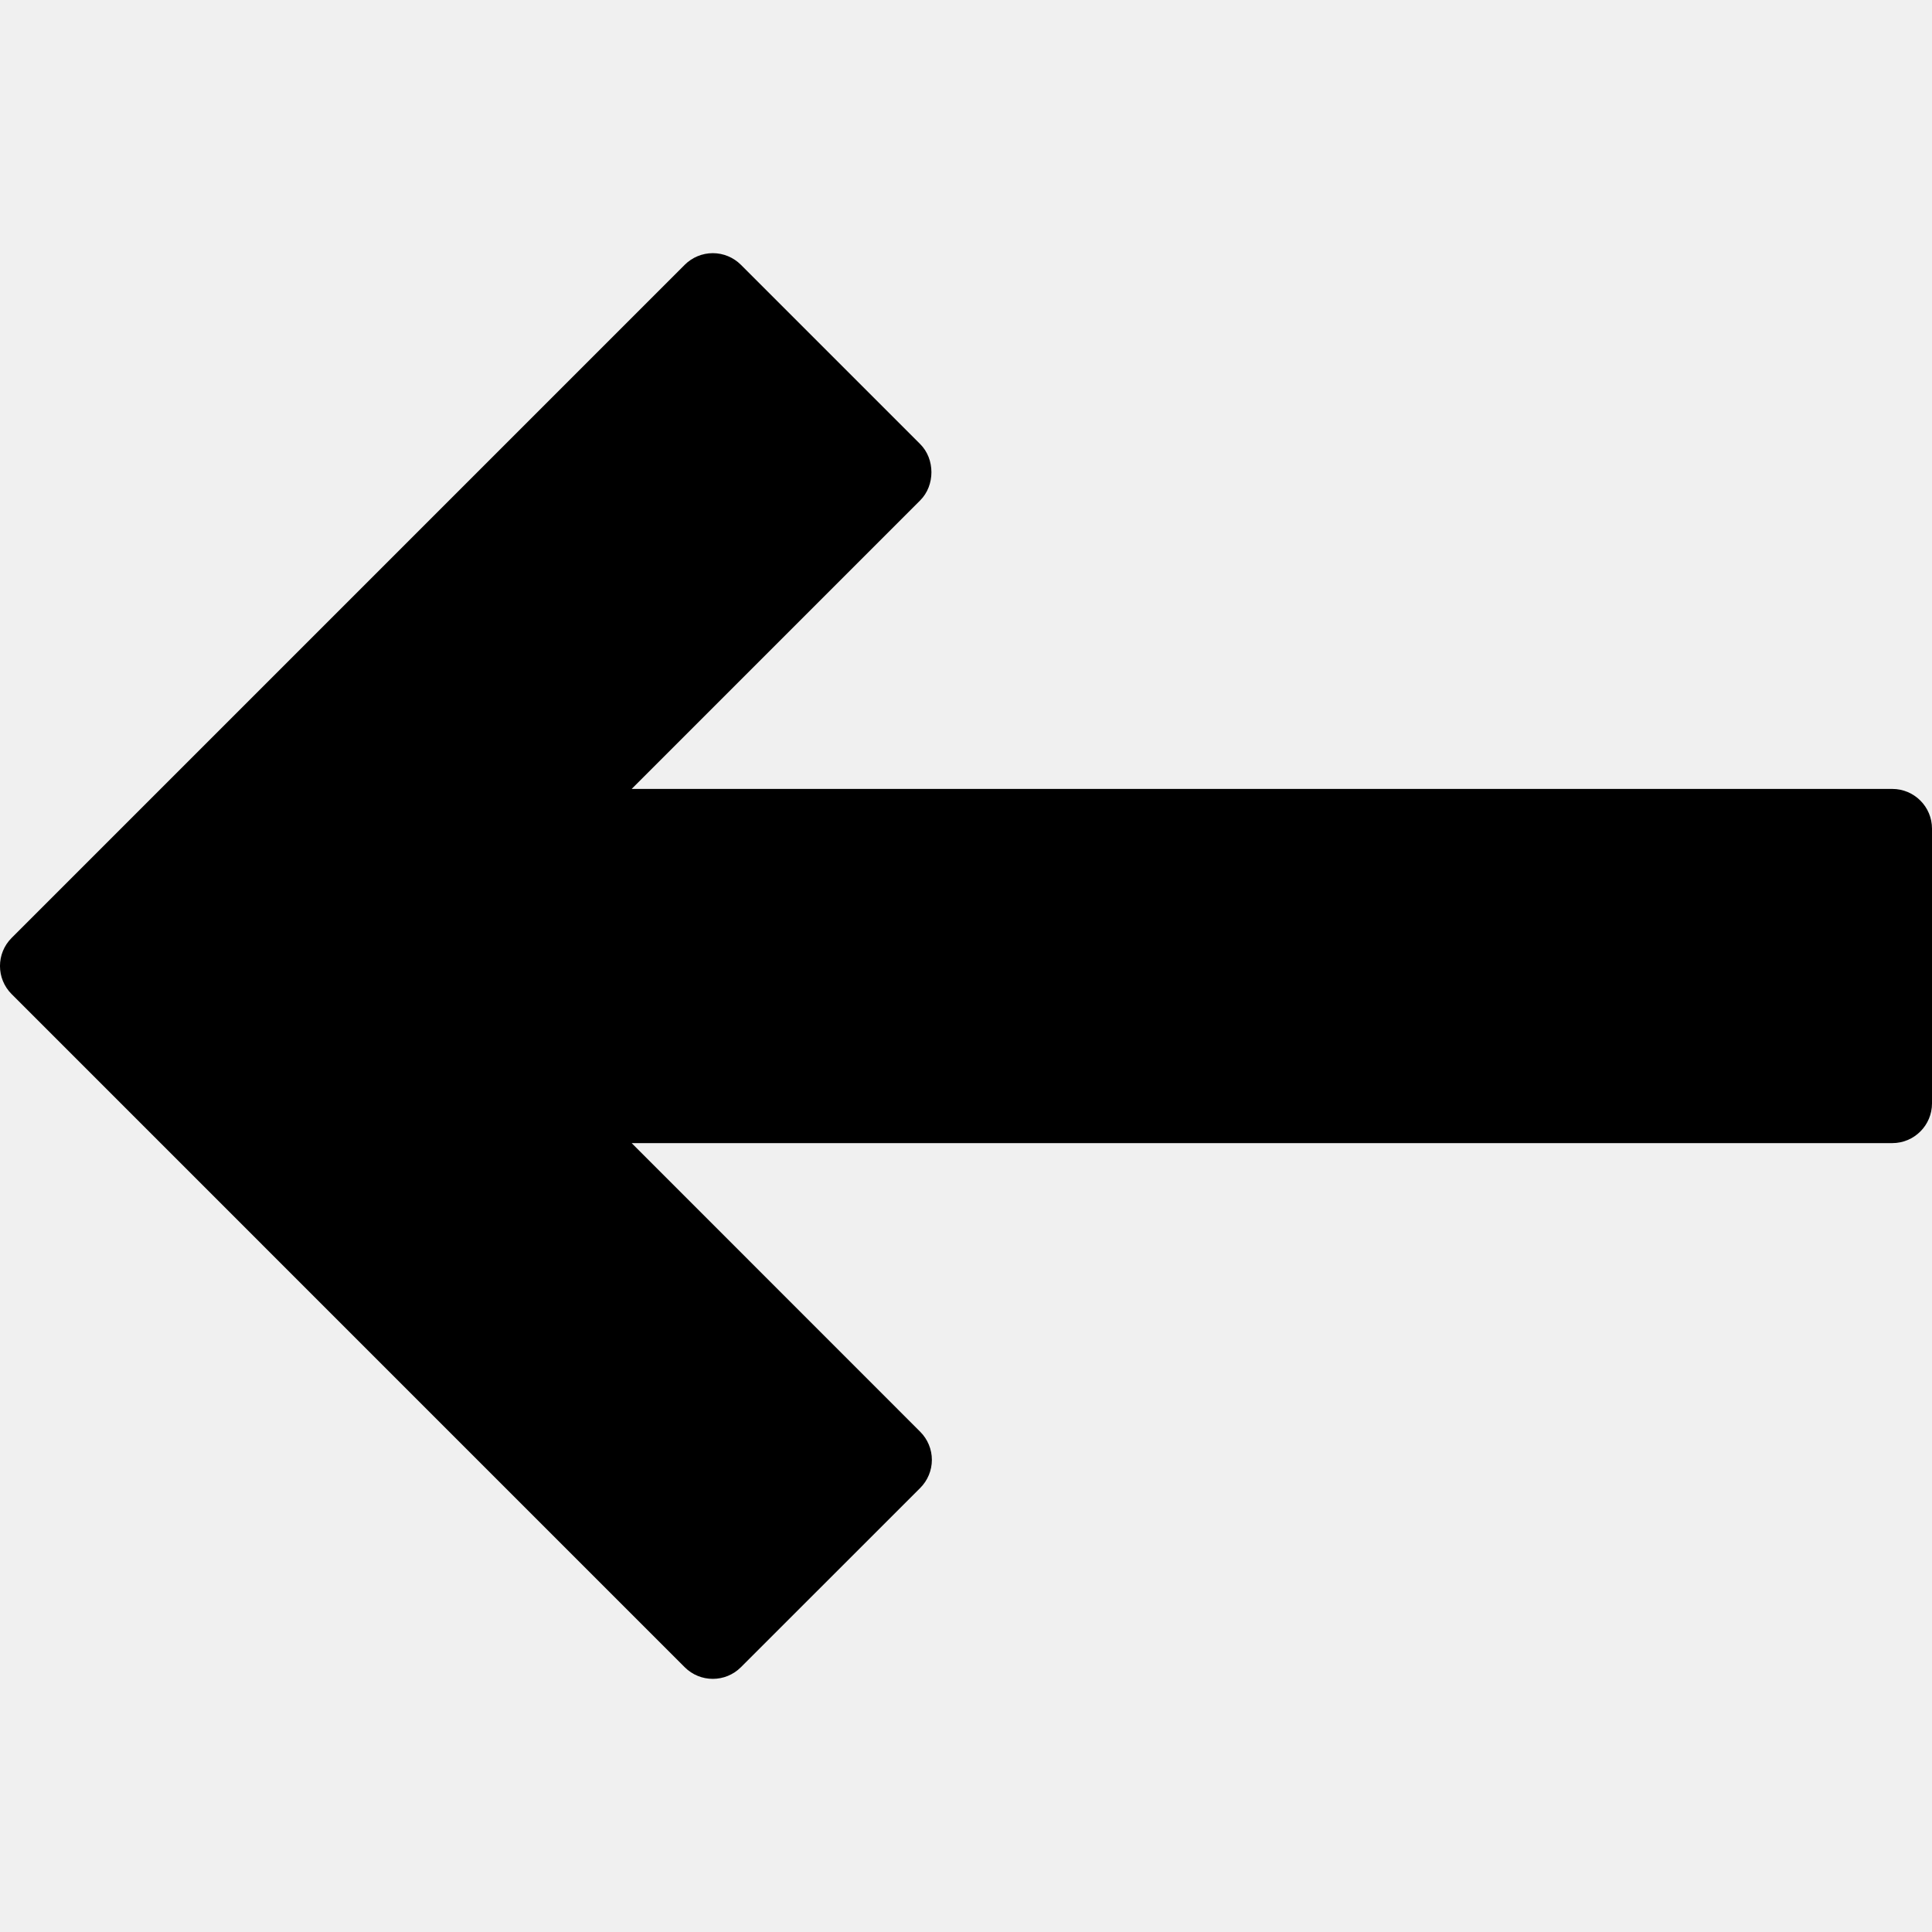
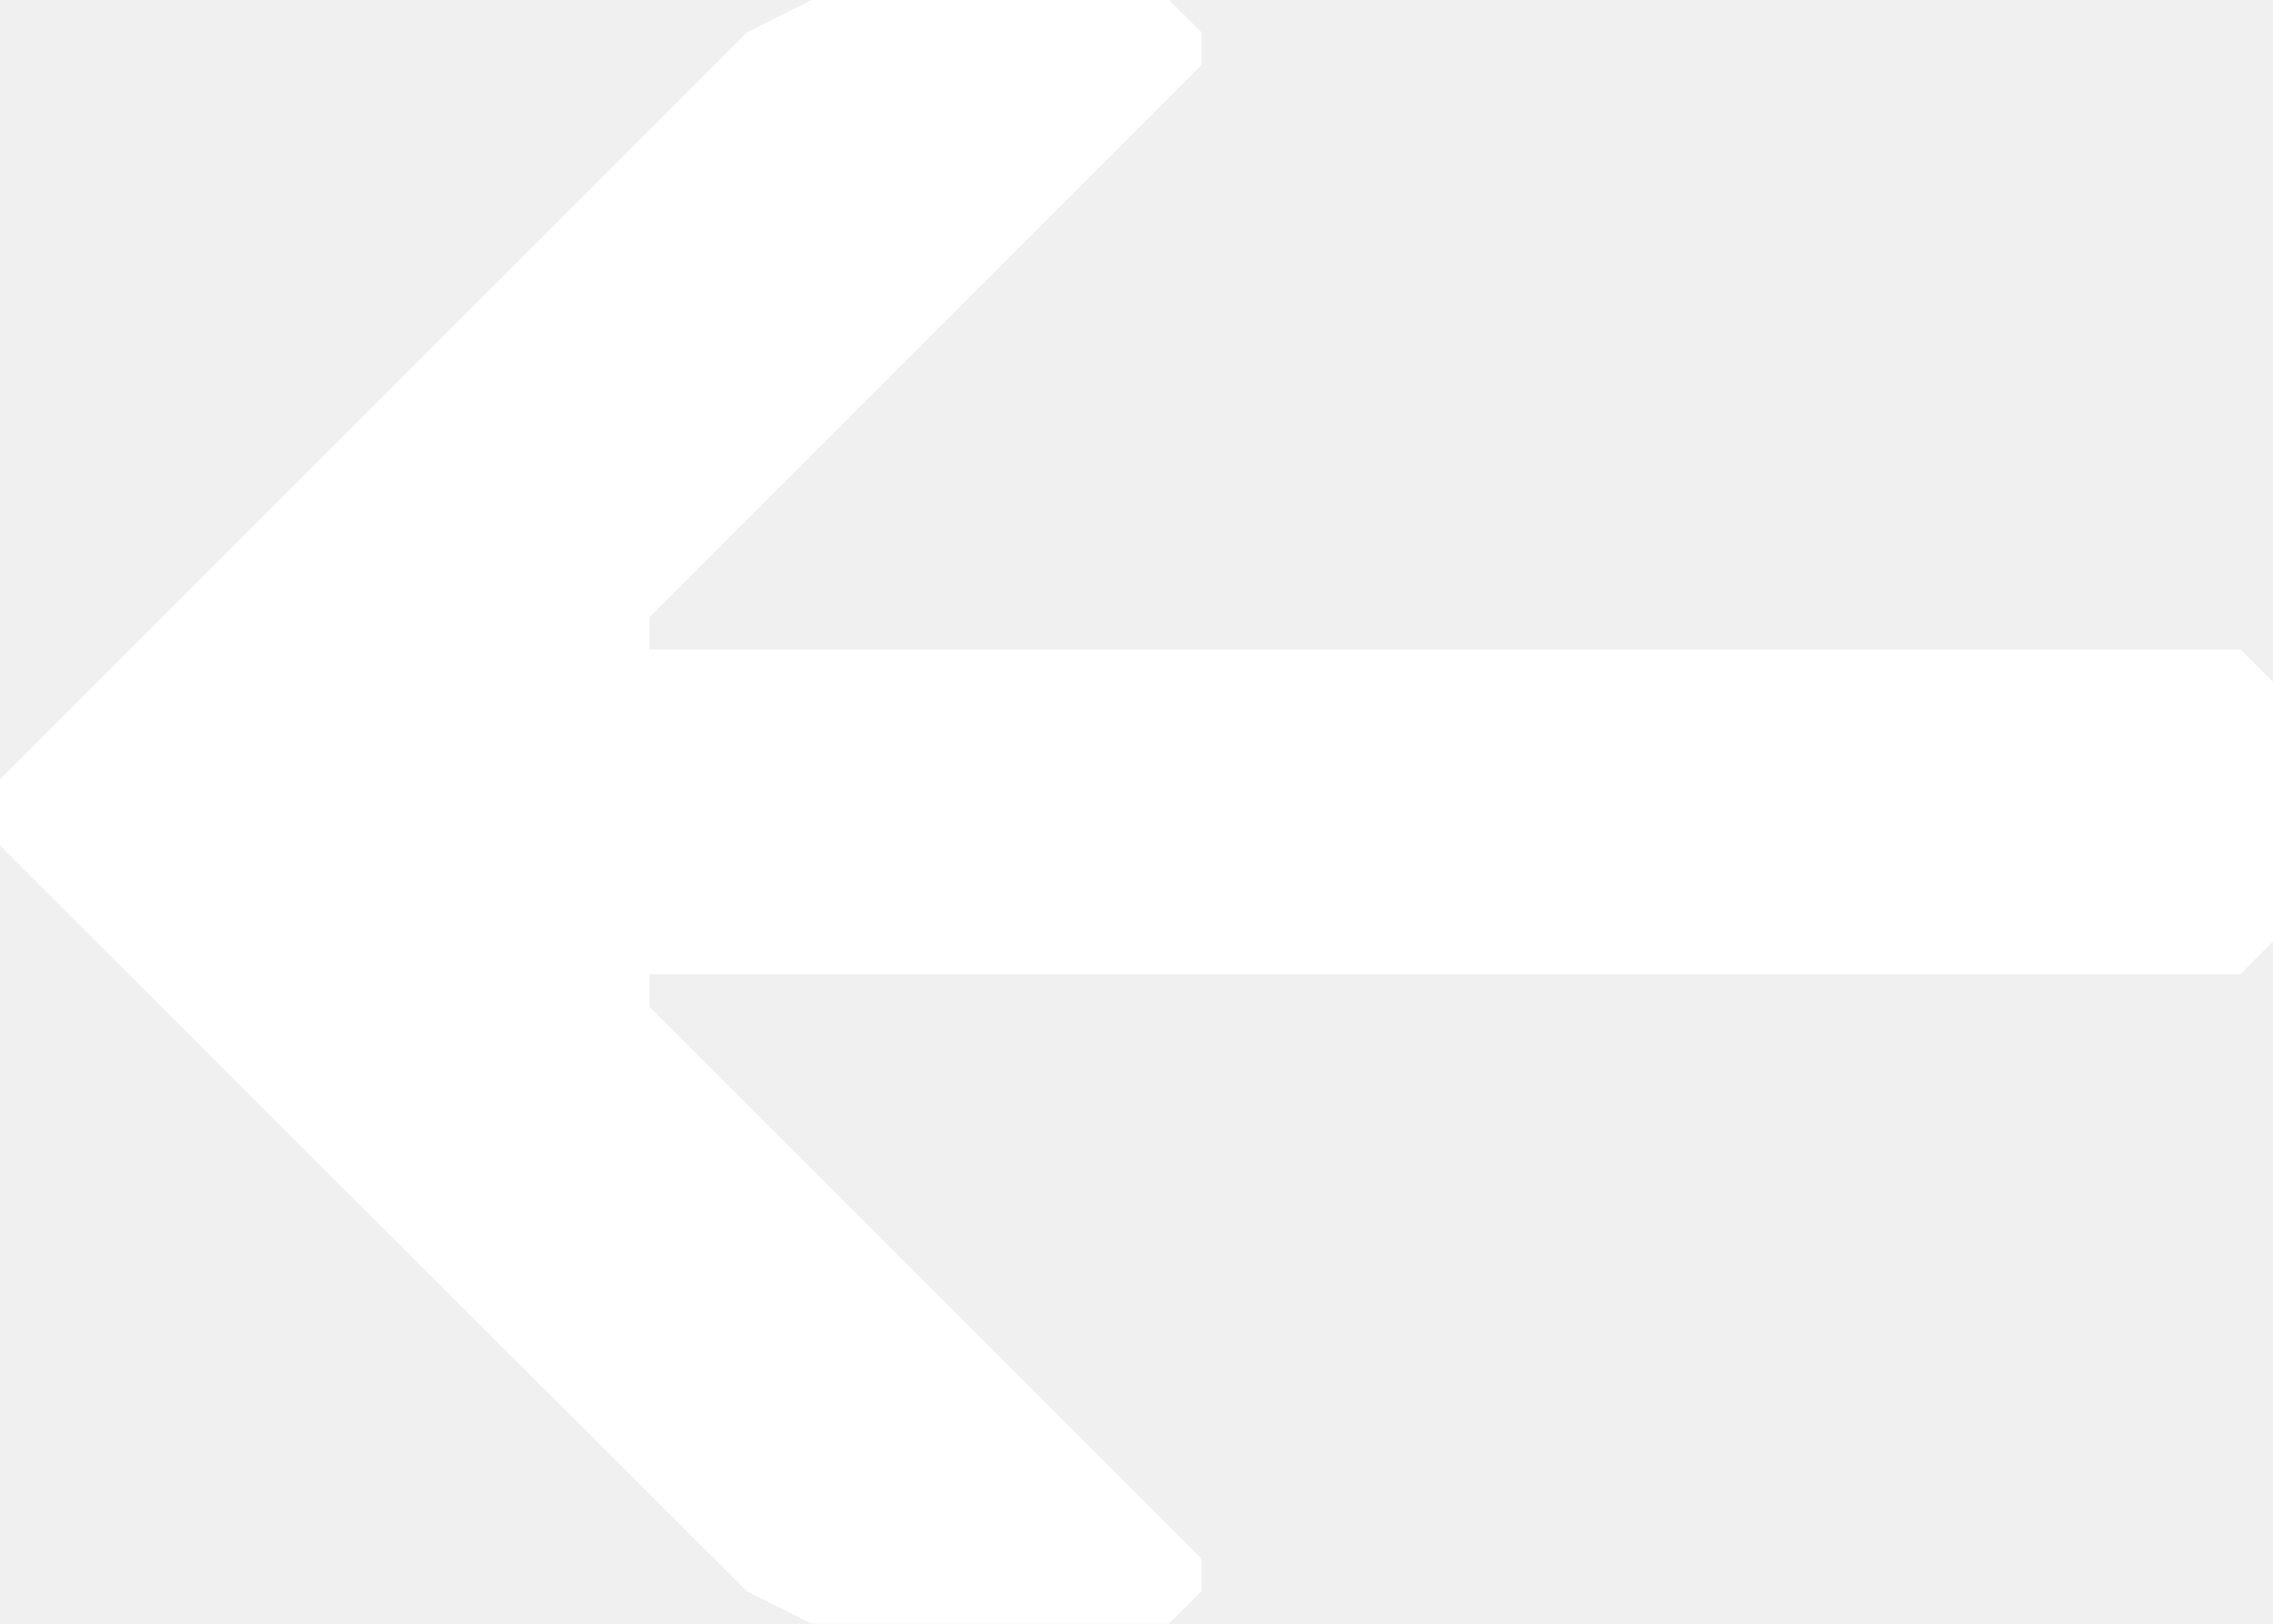
- <svg xmlns="http://www.w3.org/2000/svg" version="1.1" id="Capa_1" x="0px" y="0px" width="97.285px" height="97.285px" viewBox="0 0 97.285 97.285" style="enable-background:new 0 0 97.285 97.285;" xml:space="preserve">
-   <g>
-     <path d="M34.479,13.334L0.585,47.229c-0.781,0.781-0.781,2.046,0,2.828l33.894,33.896c0.781,0.78,2.047,0.78,2.828,0l9.031-9.028   c0.375-0.375,0.586-0.885,0.586-1.414c0-0.531-0.211-1.039-0.586-1.414L31.807,57.561h63.478c1.104,0,2-0.896,2-2V41.726   c0-1.104-0.896-2-2-2H31.807l14.532-14.533c0.75-0.75,0.75-2.078,0-2.828l-9.031-9.031c-0.375-0.375-0.884-0.586-1.414-0.586   C35.364,12.748,34.854,12.959,34.479,13.334z" />
+ <svg xmlns="http://www.w3.org/2000/svg" viewBox="0 0 83.33 59.52">
+   <g data-name="Layer 2">
+     <g data-name="UI/GRID">
+       <g data-name="Layer 7">
+         <g>
+           <path d="M42.86,0l1.19,1.19V2.38L23.81,22.62v1.19H82.14L83.33,25v9.52l-1.19,1.19H23.81v1.2L44.05,57.14v1.19l-1.19,1.19H29.76l-2.38-1.19L0,31V28.57L27.38,1.19,29.76,0Z" style="fill: #fff" />
+         </g>
+       </g>
+     </g>
  </g>
</svg>
